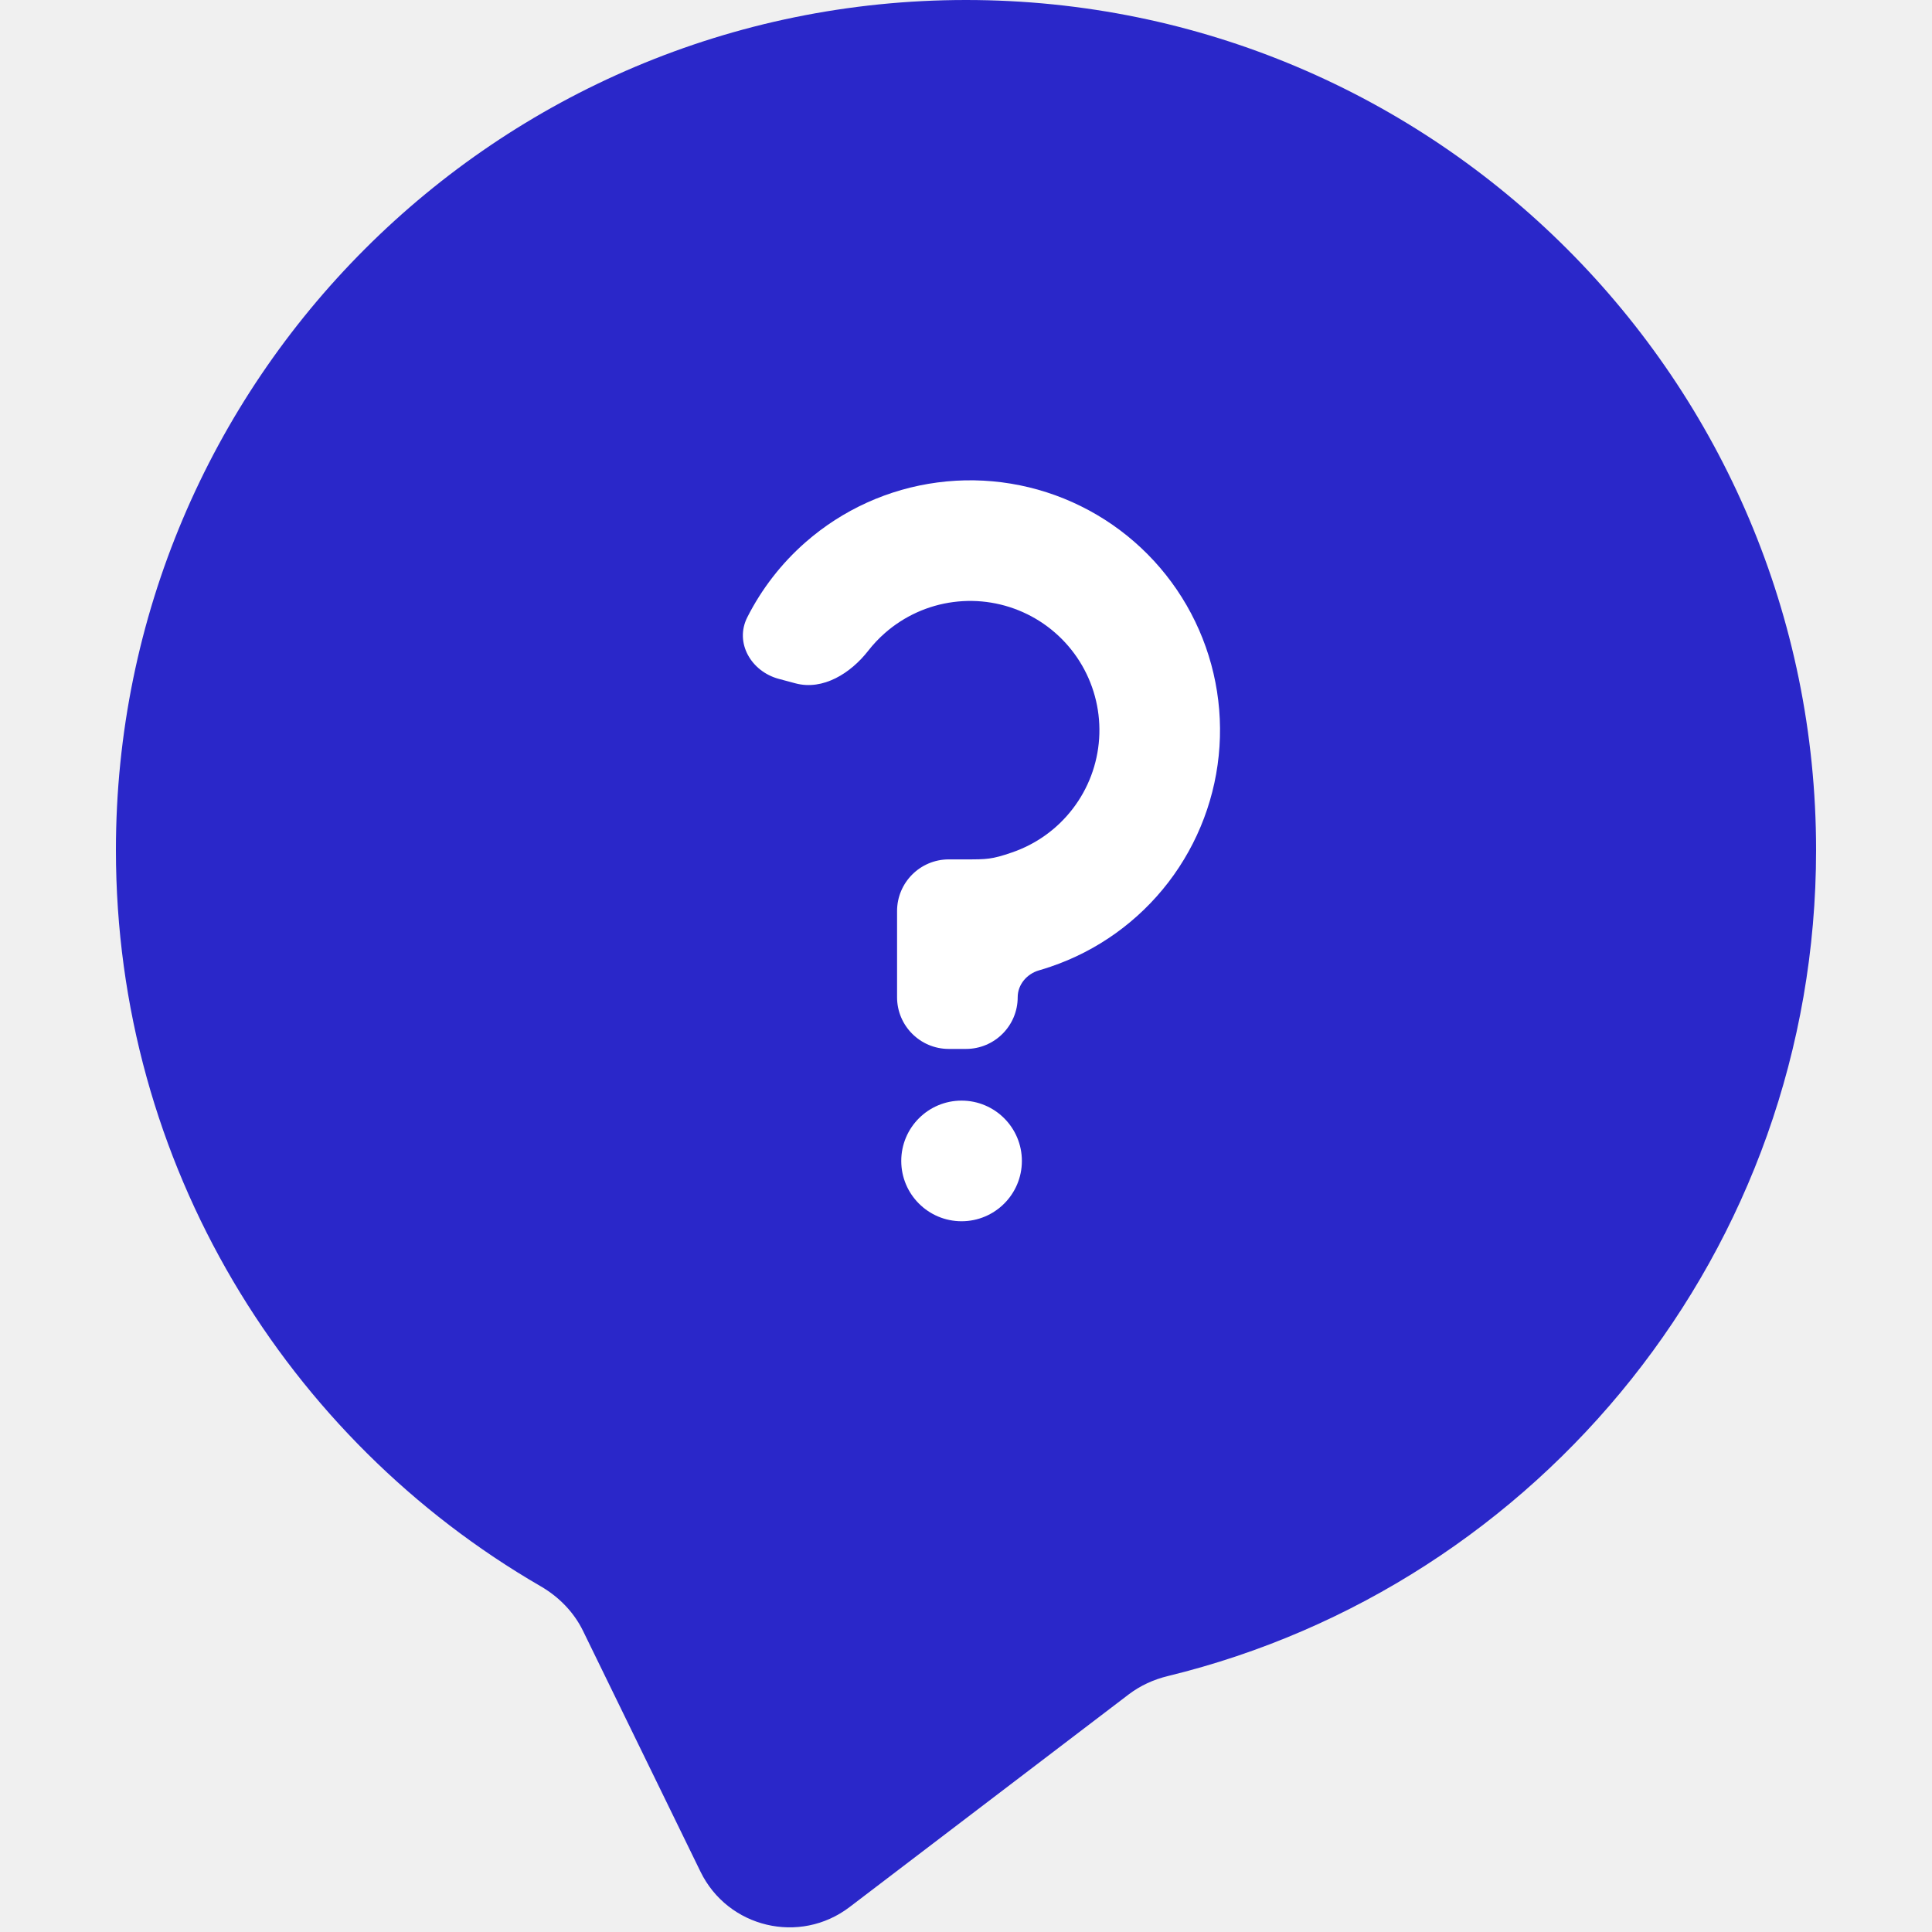
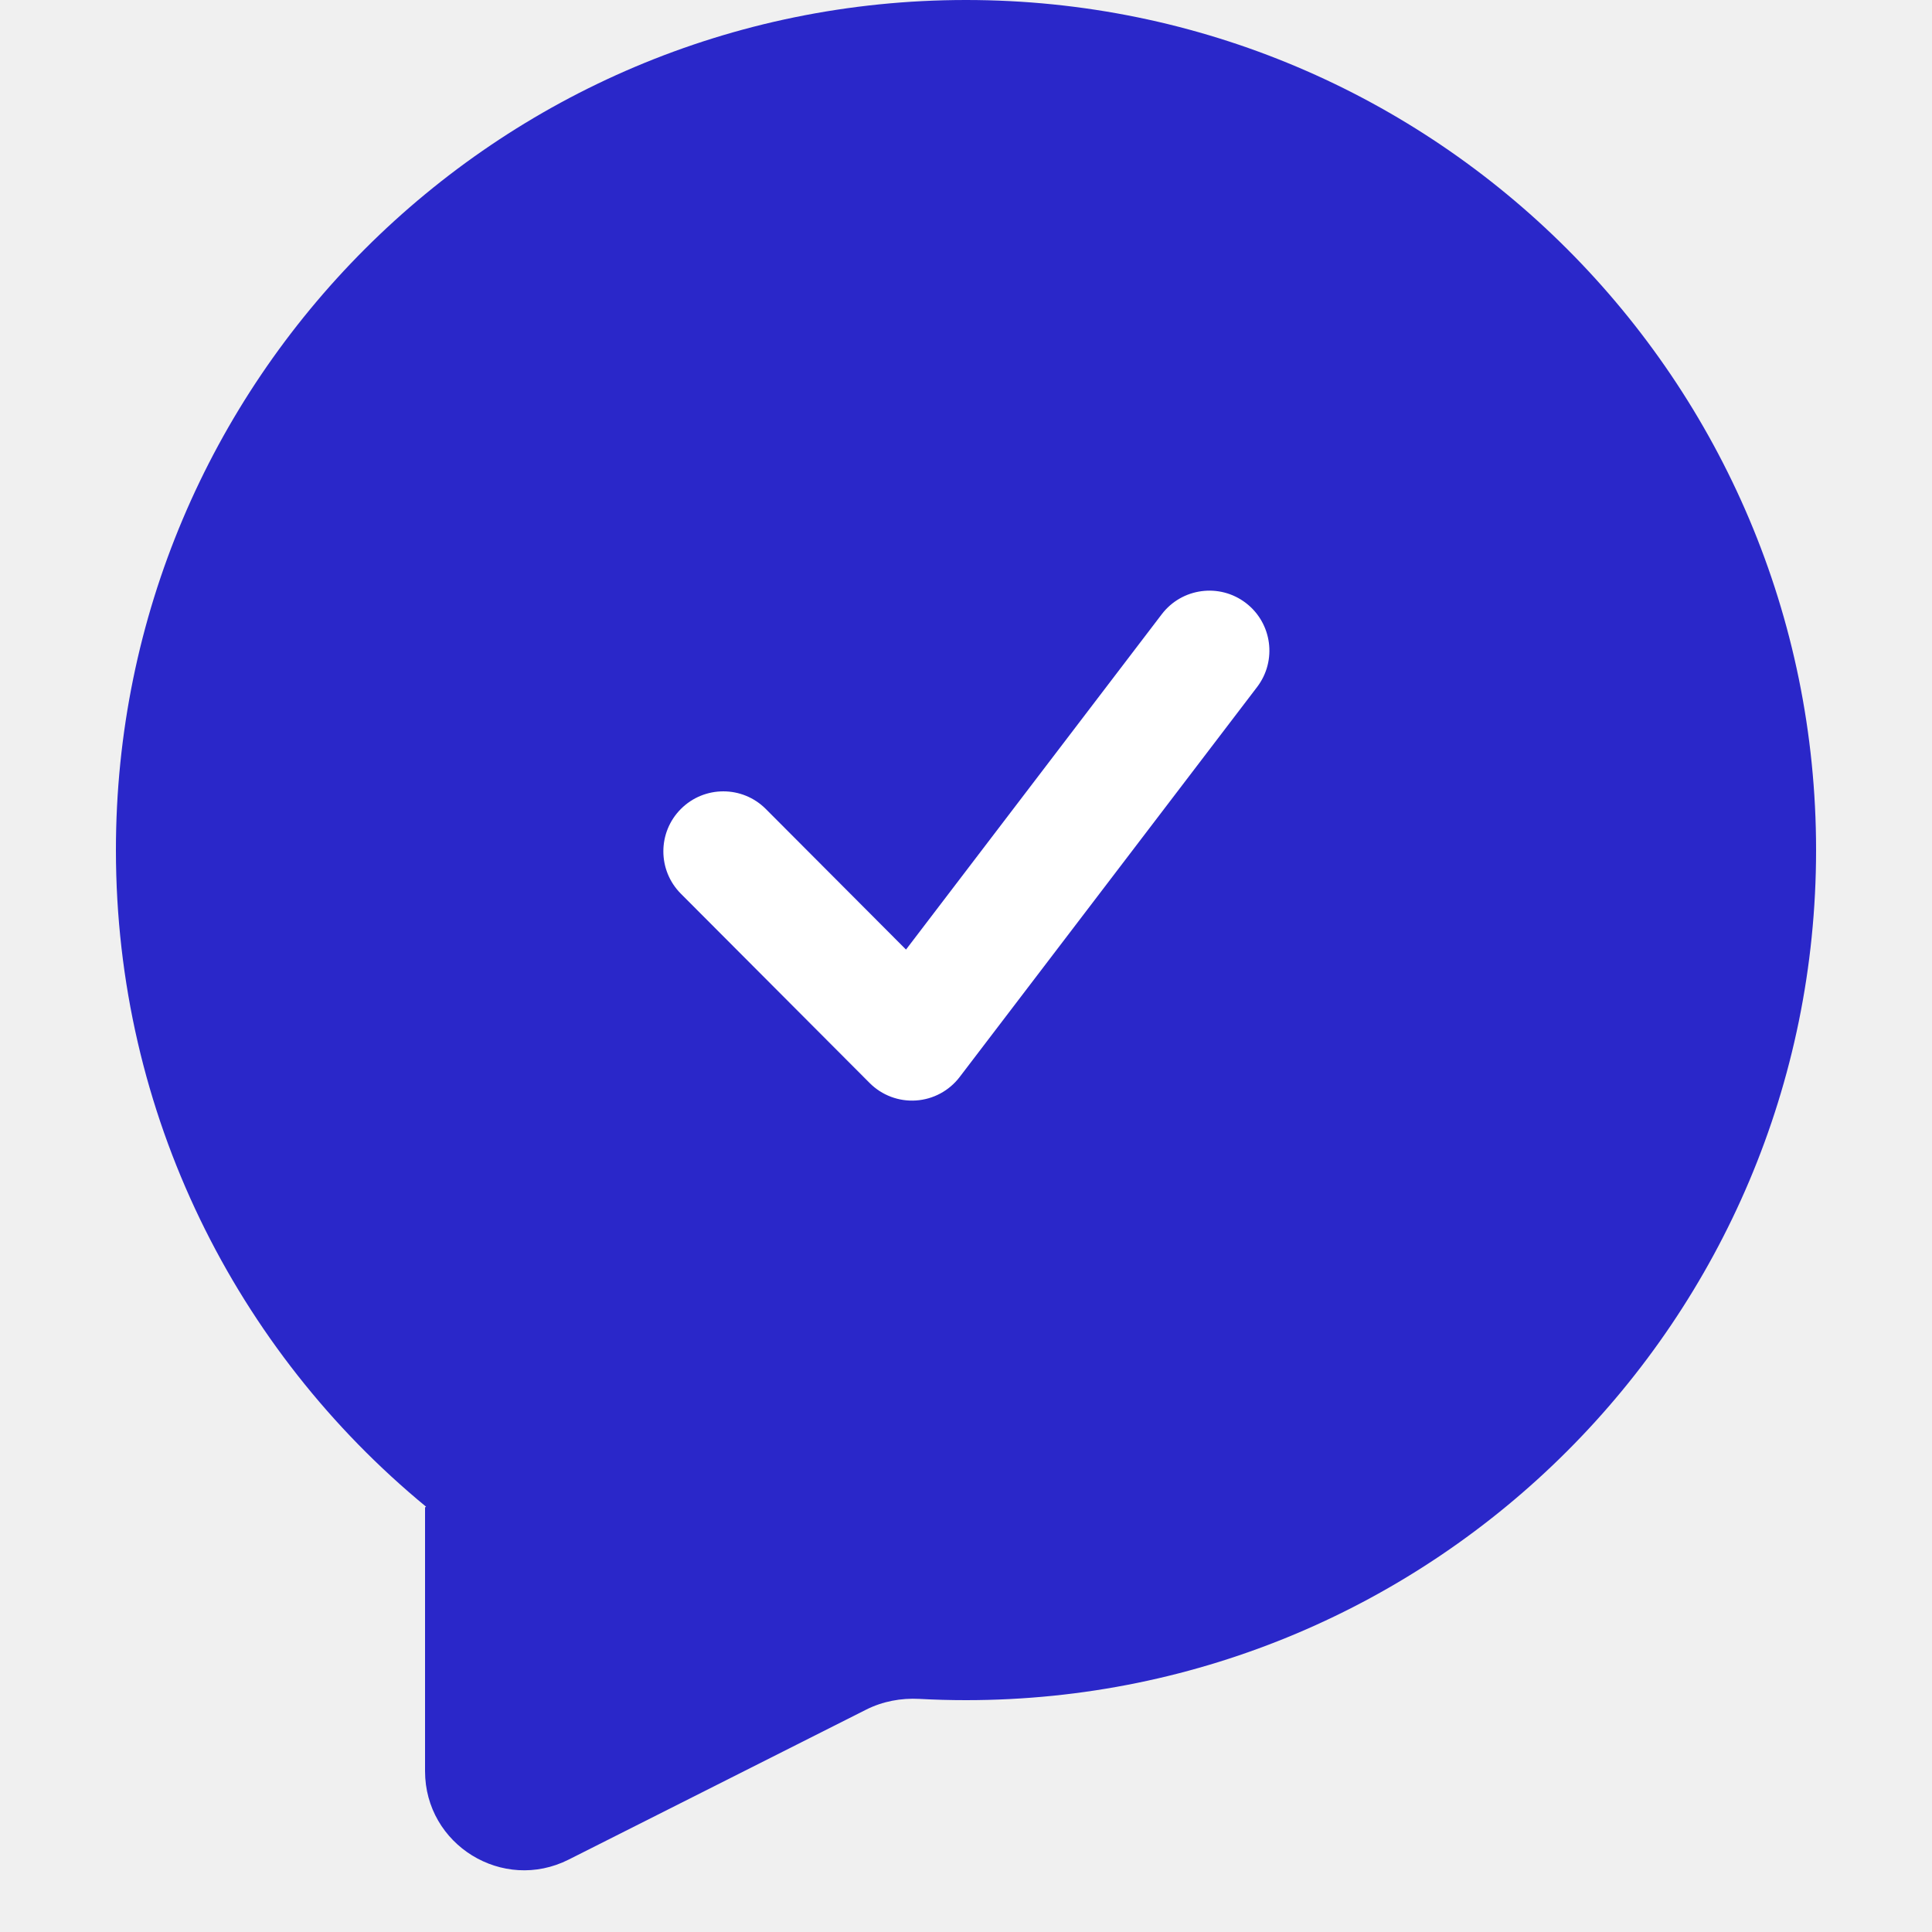
<svg xmlns="http://www.w3.org/2000/svg" width="78" height="78" viewBox="0 0 78 78" fill="none">
-   <path fill-rule="evenodd" clip-rule="evenodd" d="M45.571 68.406C46.038 68.051 46.579 67.805 47.149 67.667C62.17 64.009 73.32 50.467 73.32 34.32C73.32 15.366 57.954 0 39 0C20.046 0 4.68 15.366 4.68 34.32C4.68 47.018 11.576 58.105 21.827 64.041C22.56 64.466 23.168 65.083 23.539 65.845L28.281 75.565C29.388 77.834 32.293 78.523 34.3 76.993L45.571 68.406Z" fill="#2A27C9" />
-   <ellipse cx="38.821" cy="46.87" rx="2.435" ry="2.435" fill="white" />
-   <path d="M43.63 20.432C41.841 19.549 39.83 19.217 37.852 19.478C35.874 19.738 34.018 20.579 32.518 21.895C31.544 22.749 30.749 23.778 30.17 24.922C29.649 25.95 30.328 27.11 31.442 27.408L32.114 27.588C33.227 27.886 34.345 27.181 35.053 26.272C35.254 26.014 35.48 25.774 35.729 25.556C36.505 24.875 37.465 24.44 38.488 24.306C39.511 24.171 40.551 24.343 41.477 24.799C42.402 25.255 43.172 25.976 43.688 26.87C44.203 27.763 44.443 28.79 44.375 29.82C44.308 30.849 43.937 31.836 43.308 32.654C42.68 33.473 41.823 34.087 40.846 34.419C40.043 34.696 39.827 34.696 39 34.696L38.304 34.696C37.152 34.696 36.217 35.63 36.217 36.783V40.261C36.217 41.413 37.152 42.348 38.304 42.348H39C40.152 42.348 41.087 41.413 41.087 40.261C41.087 39.75 41.457 39.318 41.947 39.176C42.097 39.133 42.252 39.084 42.411 39.03C44.301 38.389 45.957 37.202 47.172 35.619C48.386 34.036 49.104 32.129 49.234 30.138C49.365 28.147 48.902 26.163 47.905 24.435C46.907 22.707 45.42 21.314 43.63 20.432Z" fill="white" />
+   <path fill-rule="evenodd" clip-rule="evenodd" d="M39 68.64C57.954 68.64 73.32 53.274 73.32 34.32C73.32 15.366 57.954 0 39 0C20.046 0 4.68 15.366 4.68 34.32C4.68 44.993 9.552 54.527 17.192 60.822C17.204 60.832 17.194 60.852 17.179 60.846V60.846C17.169 60.843 17.16 60.85 17.16 60.86V71.504C17.16 74.483 20.3 76.417 22.96 75.076L34.972 69.021C35.635 68.687 36.379 68.549 37.12 68.589C37.743 68.623 38.369 68.64 39 68.64Z" fill="#2A27C9" />
+   <path fill-rule="evenodd" clip-rule="evenodd" d="M50.301 24.346C51.36 25.159 51.562 26.674 50.753 27.736L38.743 43.483C38.319 44.038 37.677 44.383 36.982 44.429C36.286 44.476 35.604 44.219 35.111 43.725L27.488 36.081C26.546 35.136 26.546 33.606 27.488 32.661V32.661C28.435 31.712 29.971 31.712 30.918 32.661L36.578 38.337L46.903 24.799C47.715 23.734 49.238 23.531 50.301 24.346V24.346Z" fill="white" />
</svg>
